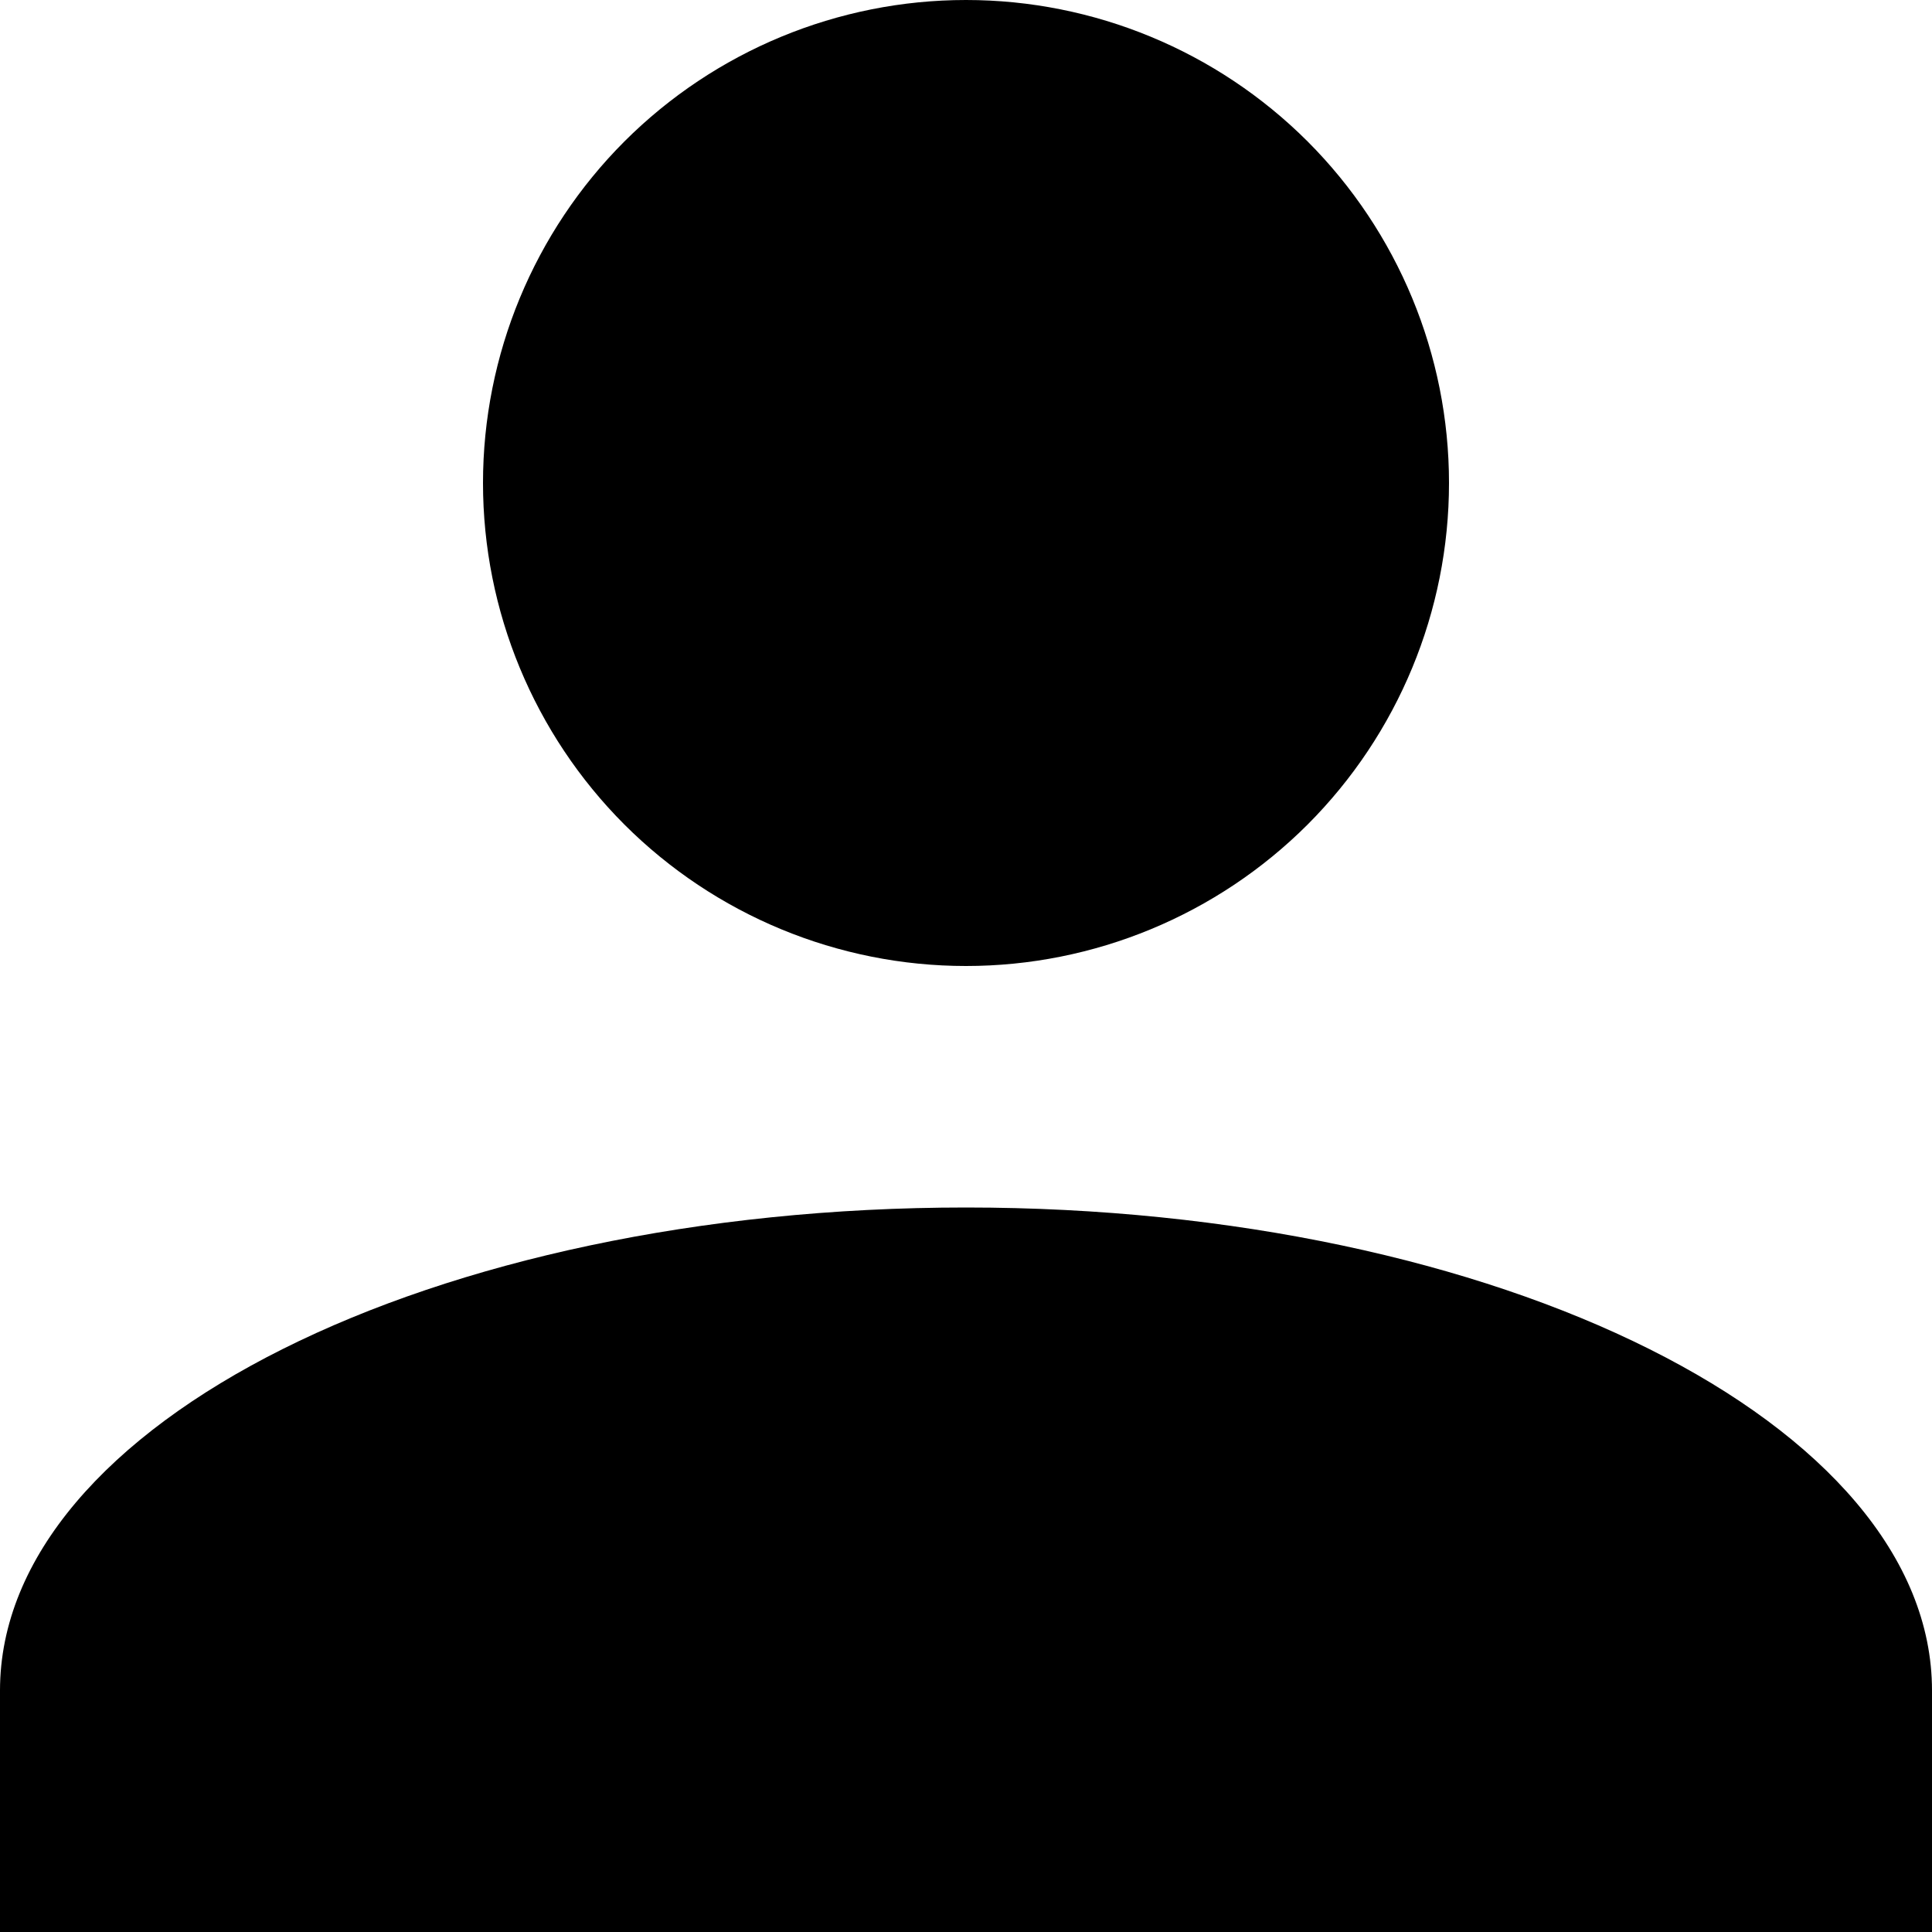
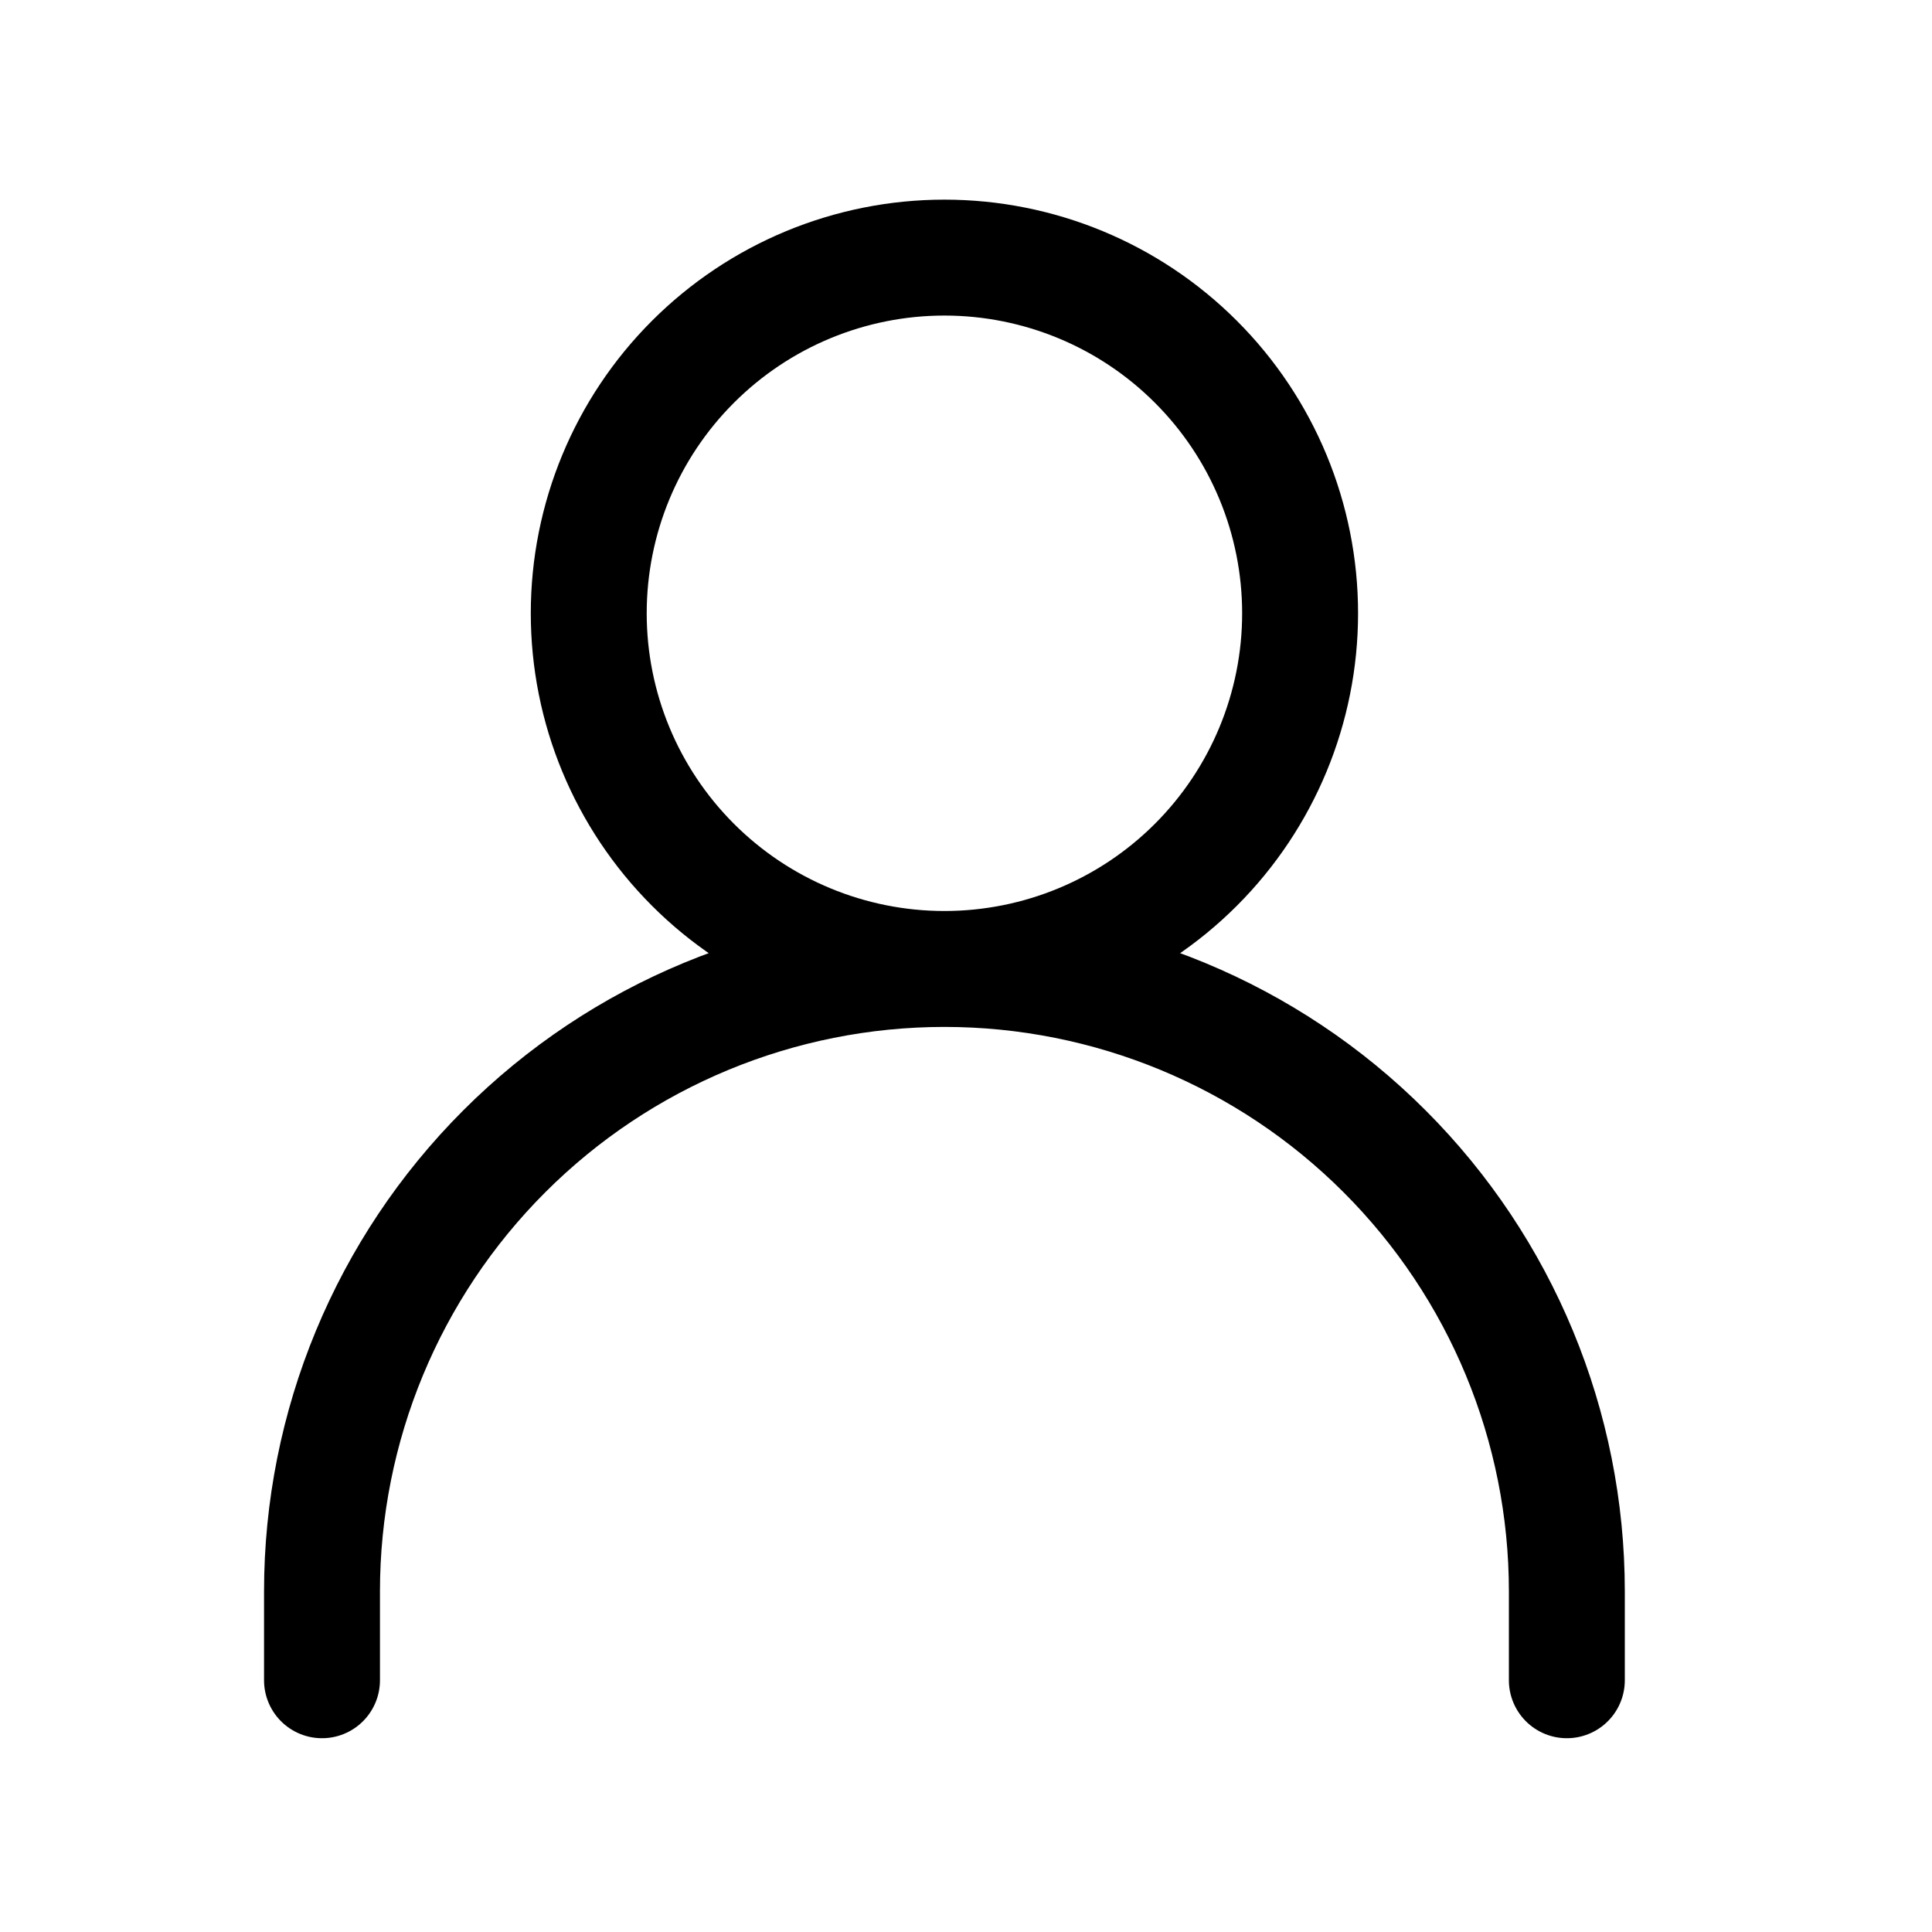
- <svg xmlns="http://www.w3.org/2000/svg" width="20" height="20" viewBox="0 0 20 20" fill="none">
-   <path d="M10 0C11.326 0 12.598 0.527 13.536 1.464C14.473 2.402 15 3.674 15 5C15 6.326 14.473 7.598 13.536 8.536C12.598 9.473 11.326 10 10 10C8.674 10 7.402 9.473 6.464 8.536C5.527 7.598 5 6.326 5 5C5 3.674 5.527 2.402 6.464 1.464C7.402 0.527 8.674 0 10 0ZM10 12.5C15.525 12.5 20 14.738 20 17.5V20H0V17.5C0 14.738 4.475 12.5 10 12.5Z" fill="black" />
+ <svg xmlns="http://www.w3.org/2000/svg" width="30" height="30" viewBox="0 0 30 30" fill="none">
+   <path d="M5 26.091V24.711C5 22.147 6.018 19.689 7.831 17.877C9.643 16.064 12.102 15.046 14.665 15.046M14.665 15.046C17.228 15.046 19.687 16.064 21.499 17.877C23.312 19.689 24.33 22.147 24.33 24.711V26.091M14.665 15.046C16.13 15.046 17.535 14.464 18.57 13.428C19.606 12.392 20.188 10.988 20.188 9.523C20.188 8.058 19.606 6.653 18.57 5.618C17.535 4.582 16.13 4 14.665 4C13.2 4 11.796 4.582 10.76 5.618C9.724 6.653 9.142 8.058 9.142 9.523C9.142 10.988 9.724 12.392 10.76 13.428C11.796 14.464 13.2 15.046 14.665 15.046Z" stroke="black" stroke-width="1.8" stroke-linecap="round" stroke-linejoin="round" />
</svg>
